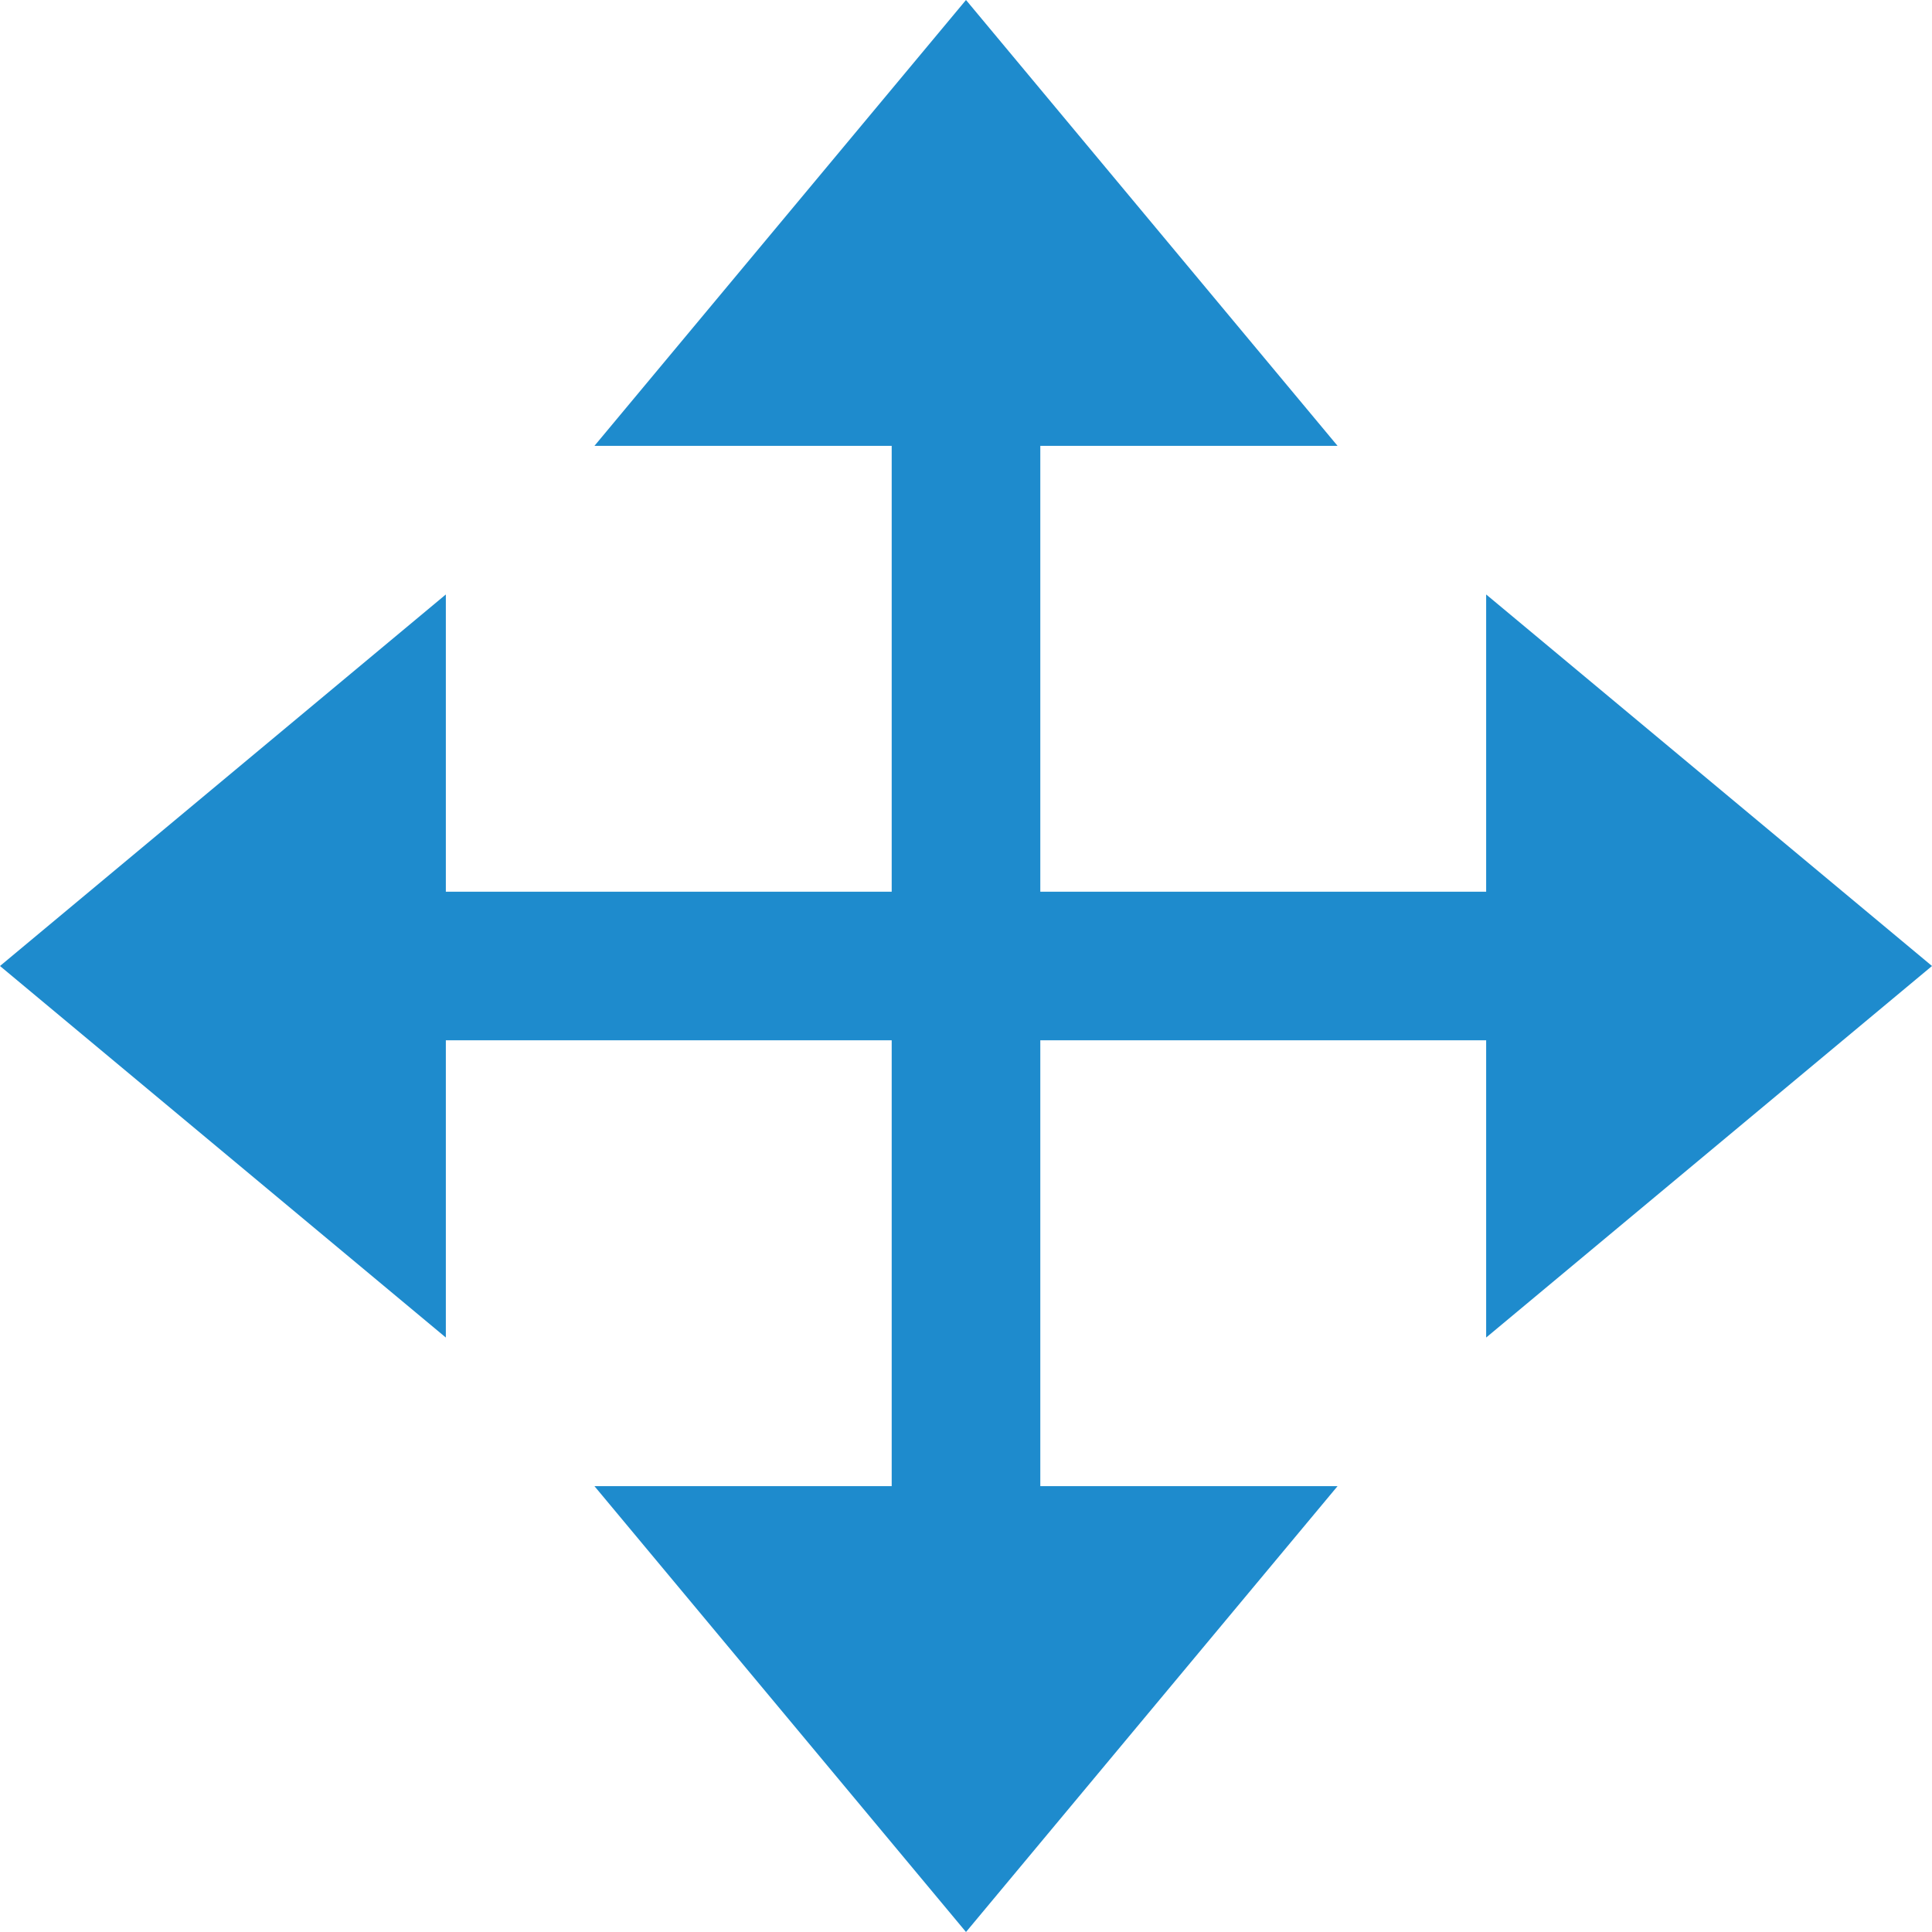
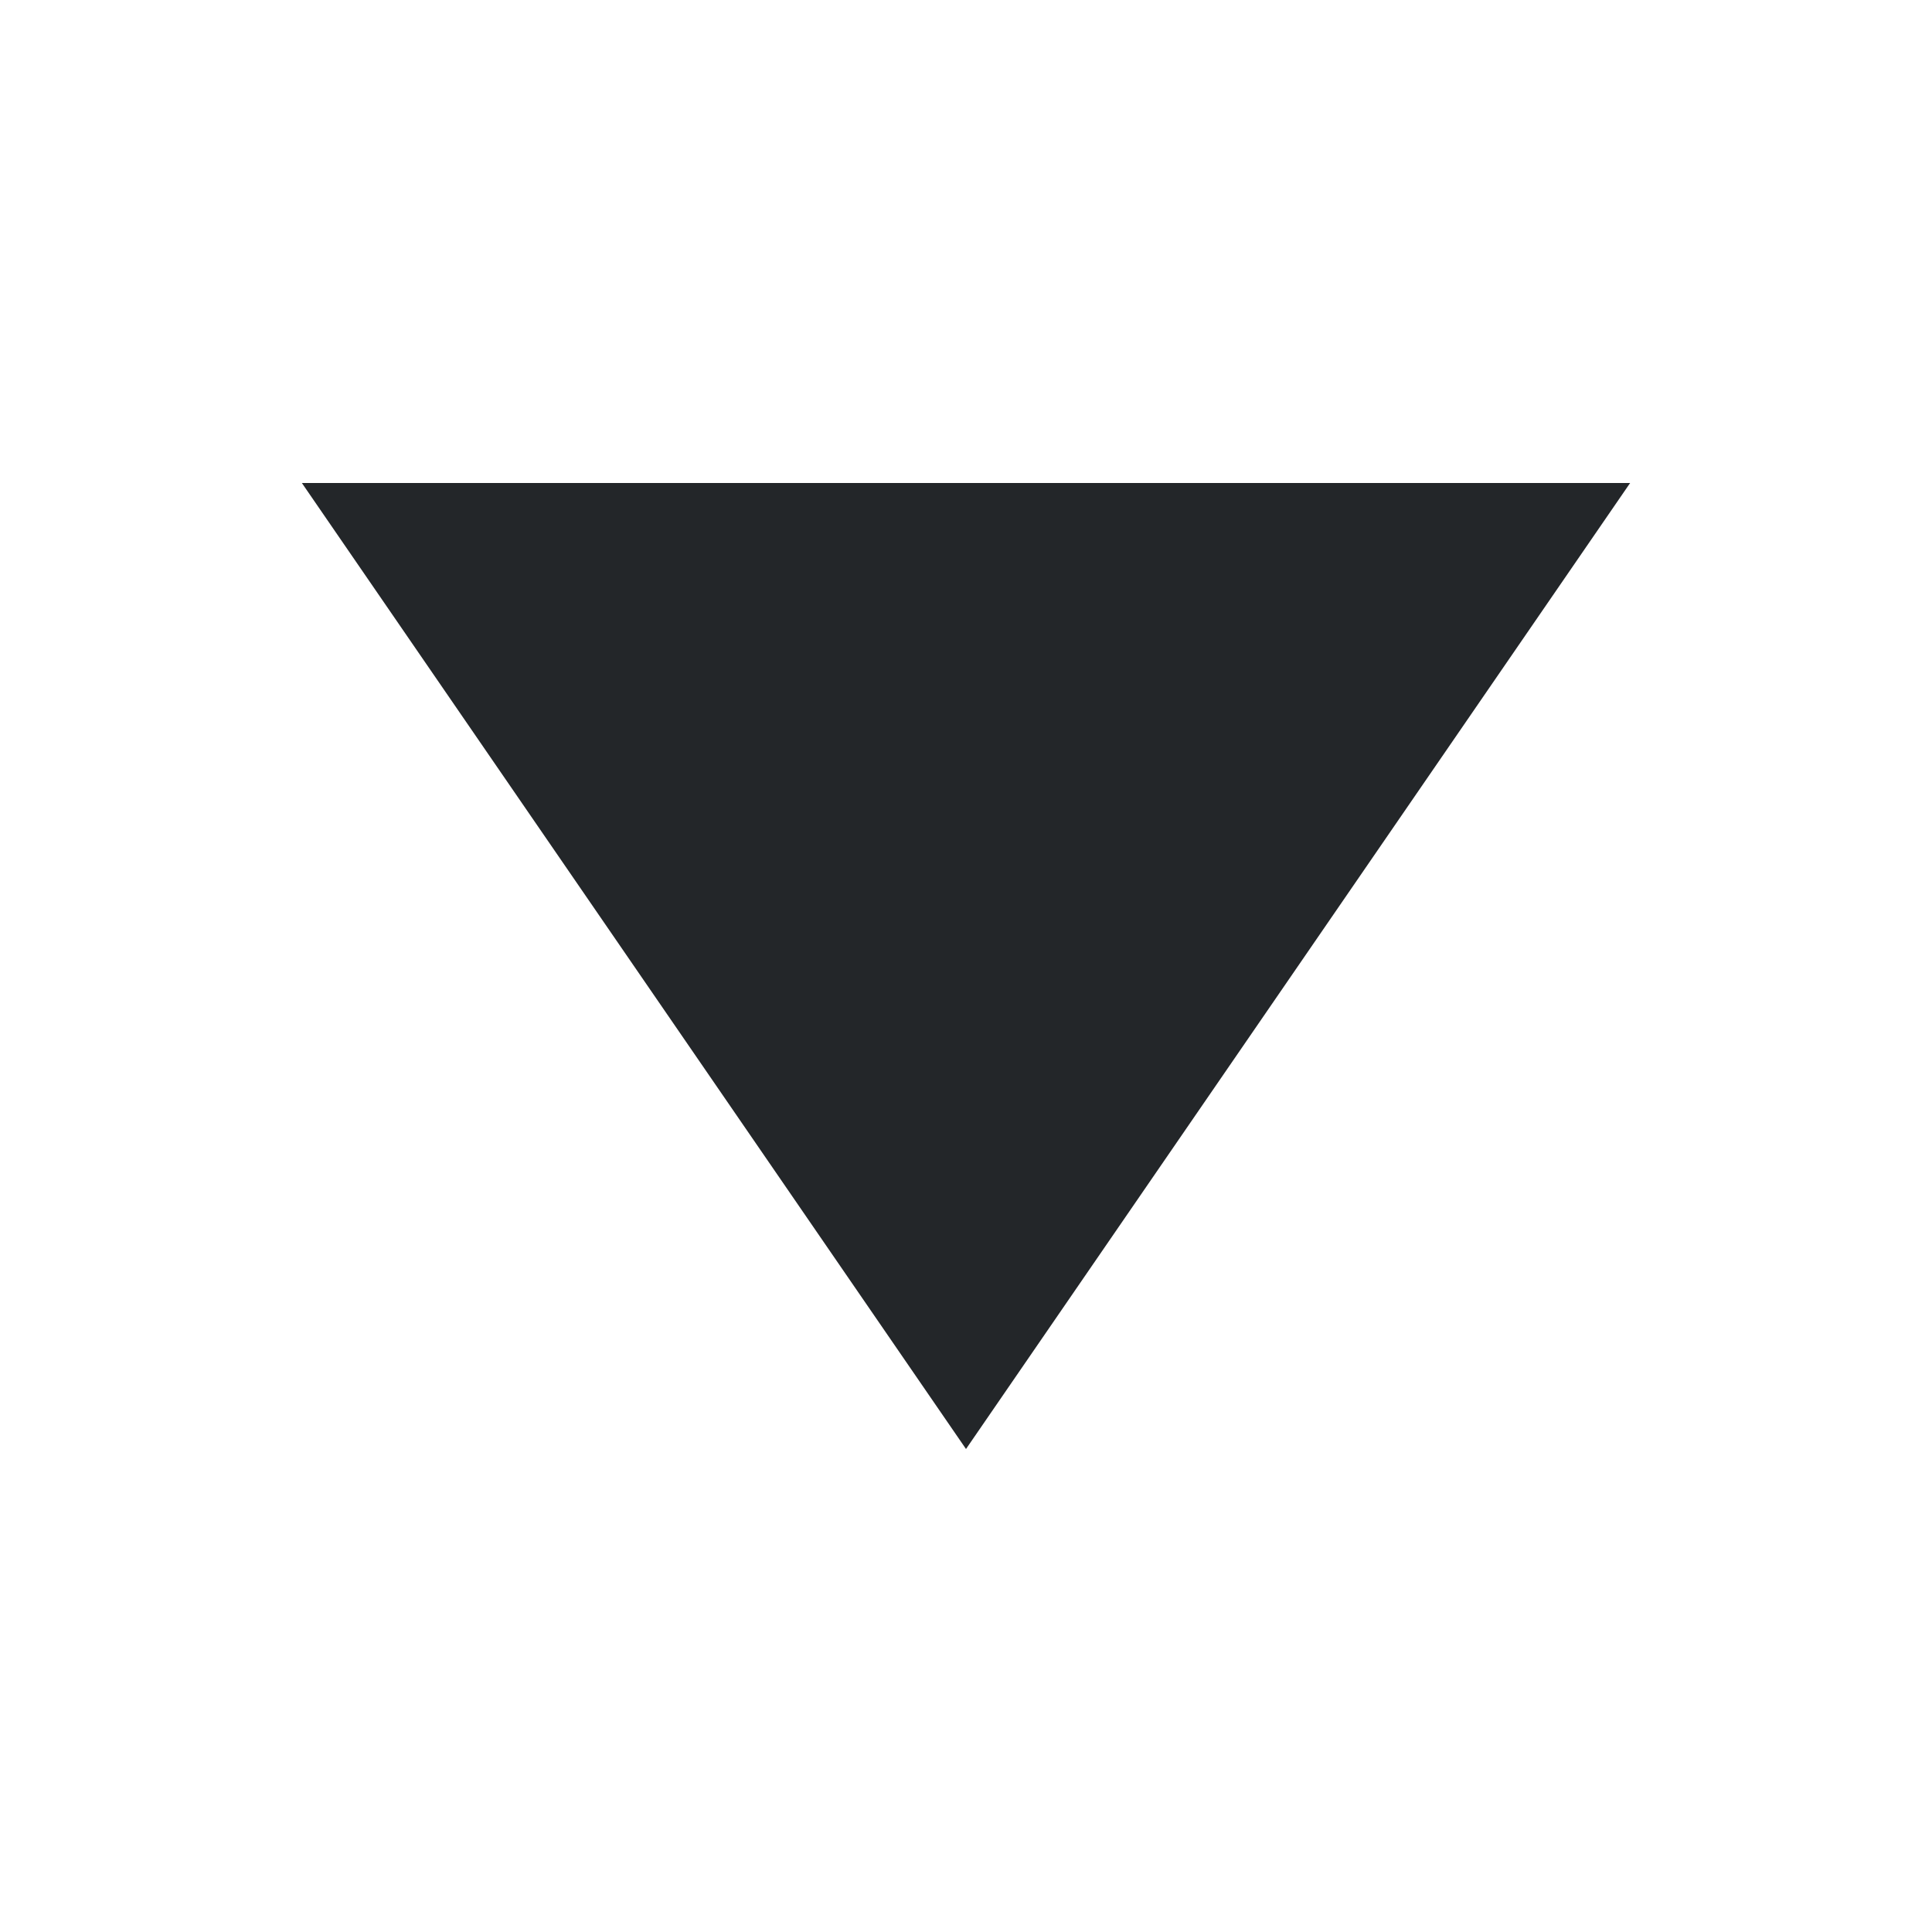
- <svg xmlns="http://www.w3.org/2000/svg" viewBox="0 0 13 13" version="1.1" id="svg4" width="13" height="13">
-   <defs id="defs8" />
-   <path d="M 6.5,0 4,3 H 6 V 6 H 3 V 4 L 0,6.5 3,9 V 7 h 3 v 3 H 4 L 6.5,13 9,10 H 7 V 7 h 3 V 9 L 13,6.5 10,4 V 6 H 7 V 3 h 2 z" id="path2" style="fill:#1e8bcd" />
+ <svg xmlns="http://www.w3.org/2000/svg" viewBox="0 0 32 32" version="1.1" id="svg5">
+   <defs id="defs3051">
+     <style type="text/css" id="current-color-scheme">
+       .ColorScheme-Text {
+         color:#232629;
+       }
+       </style>
+   </defs>
+   <path style="color:#232629;fill:currentColor;fill-opacity:1;stroke:none" d="M 27,8 H 5 l 11,16 z" id="path105" class="ColorScheme-Text" />
</svg>
